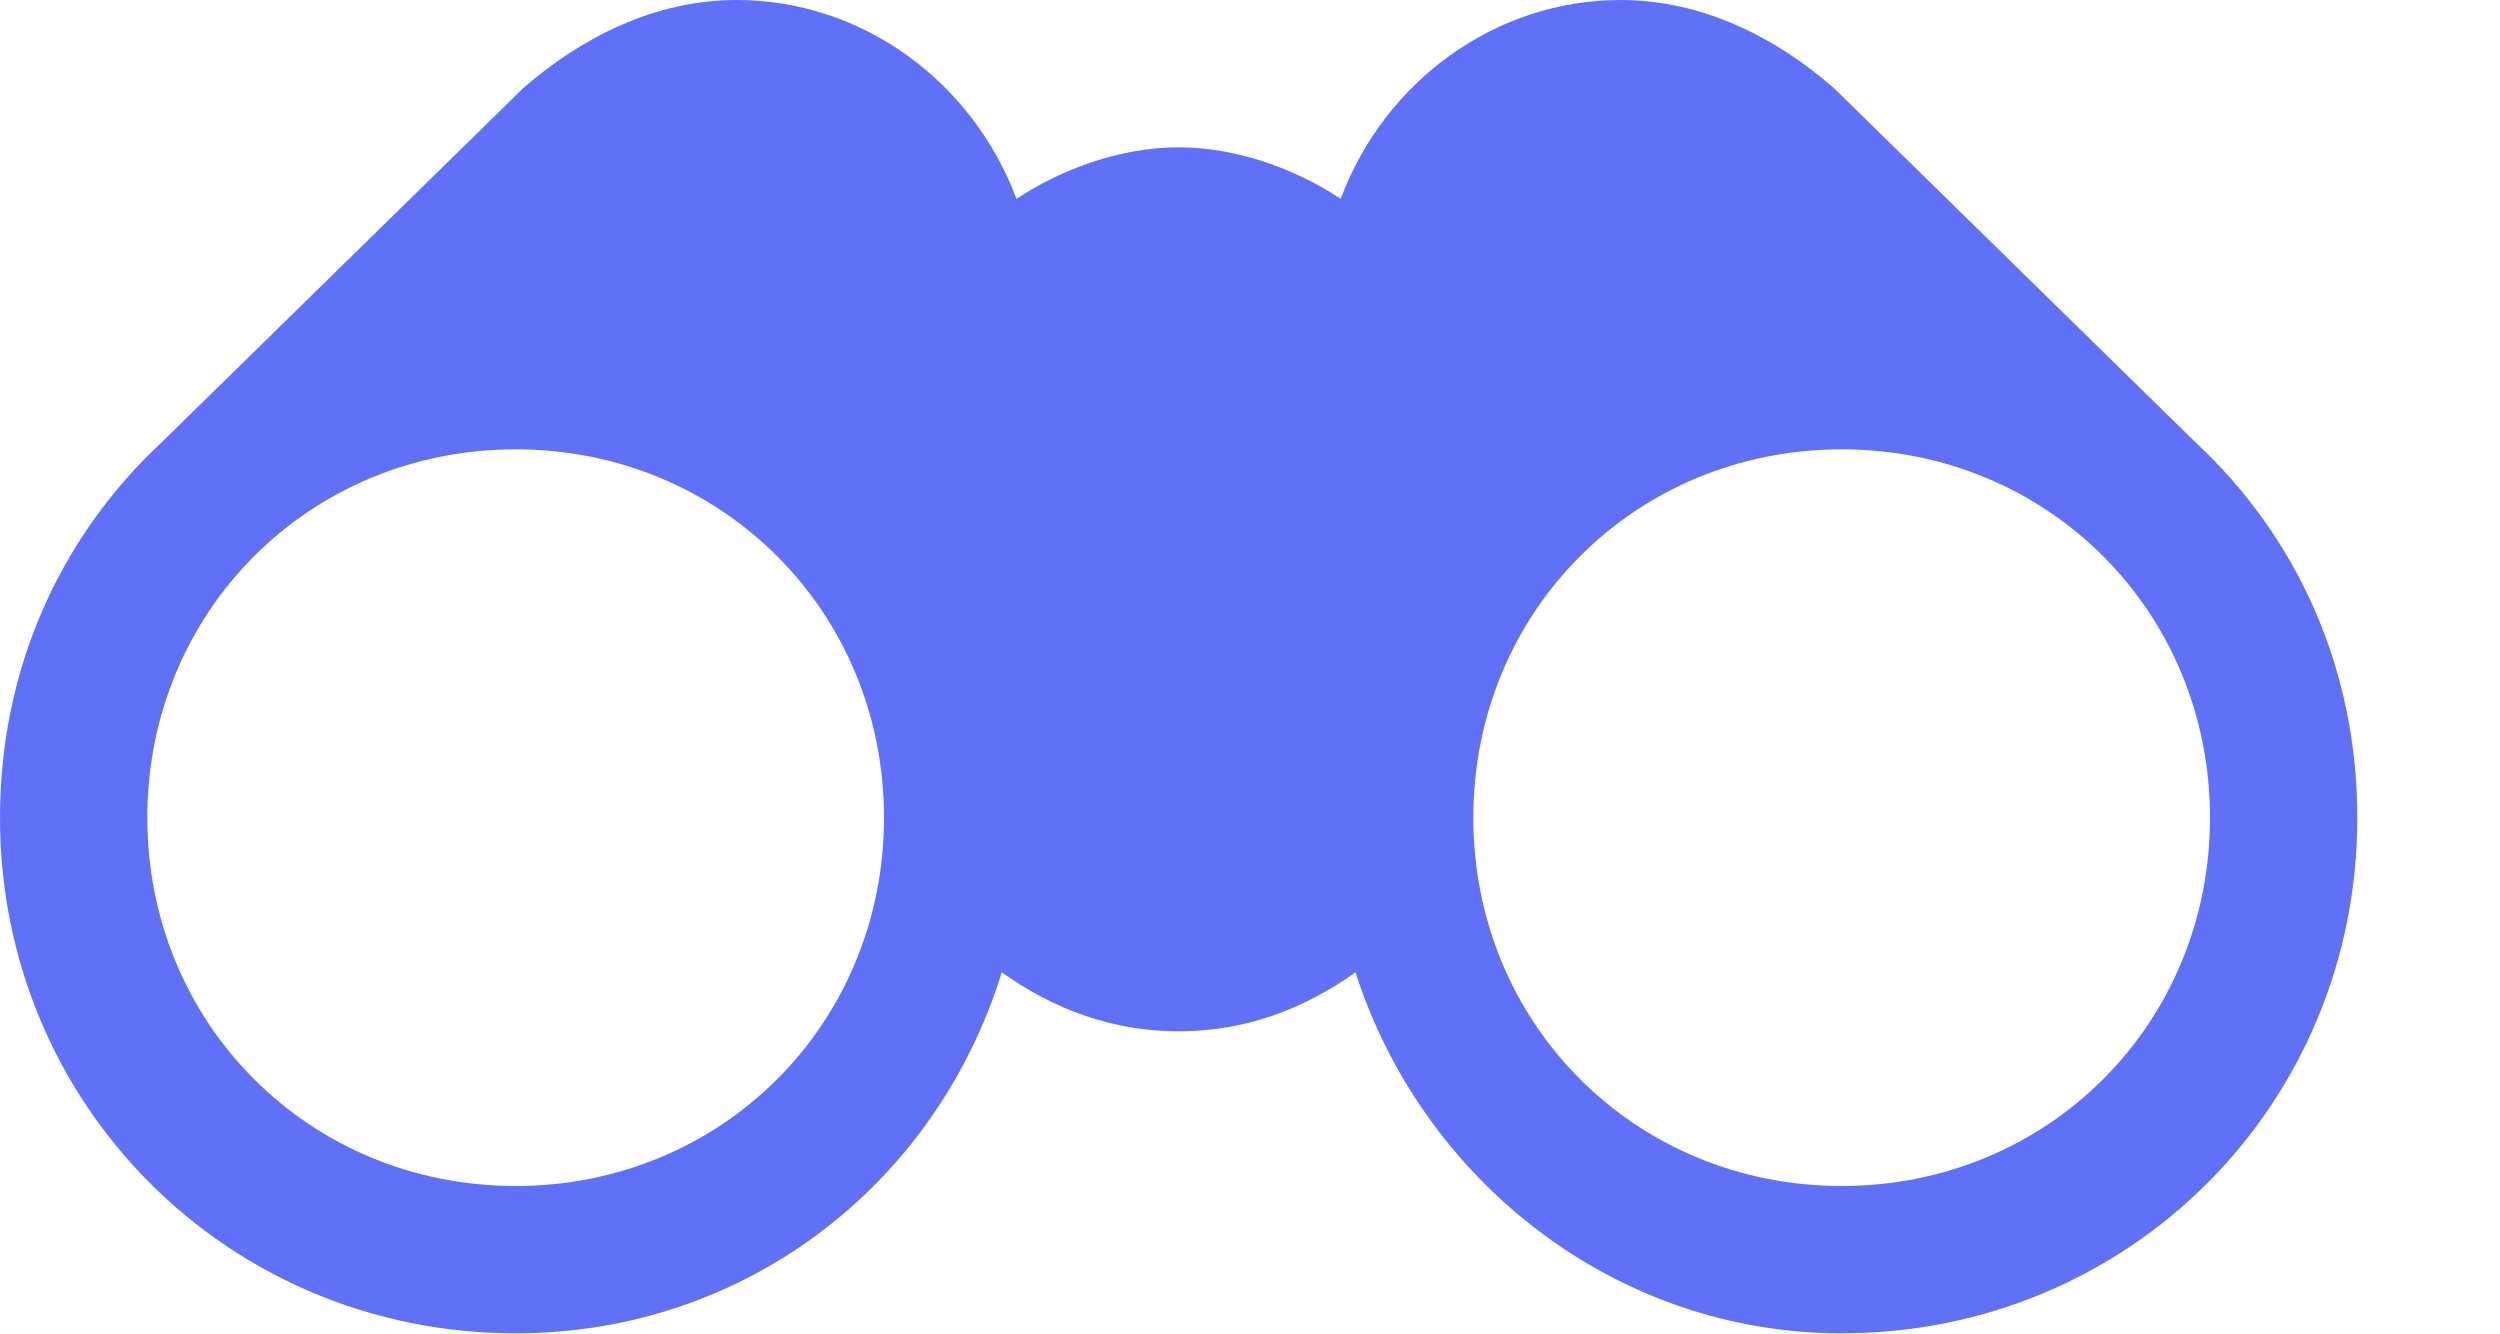
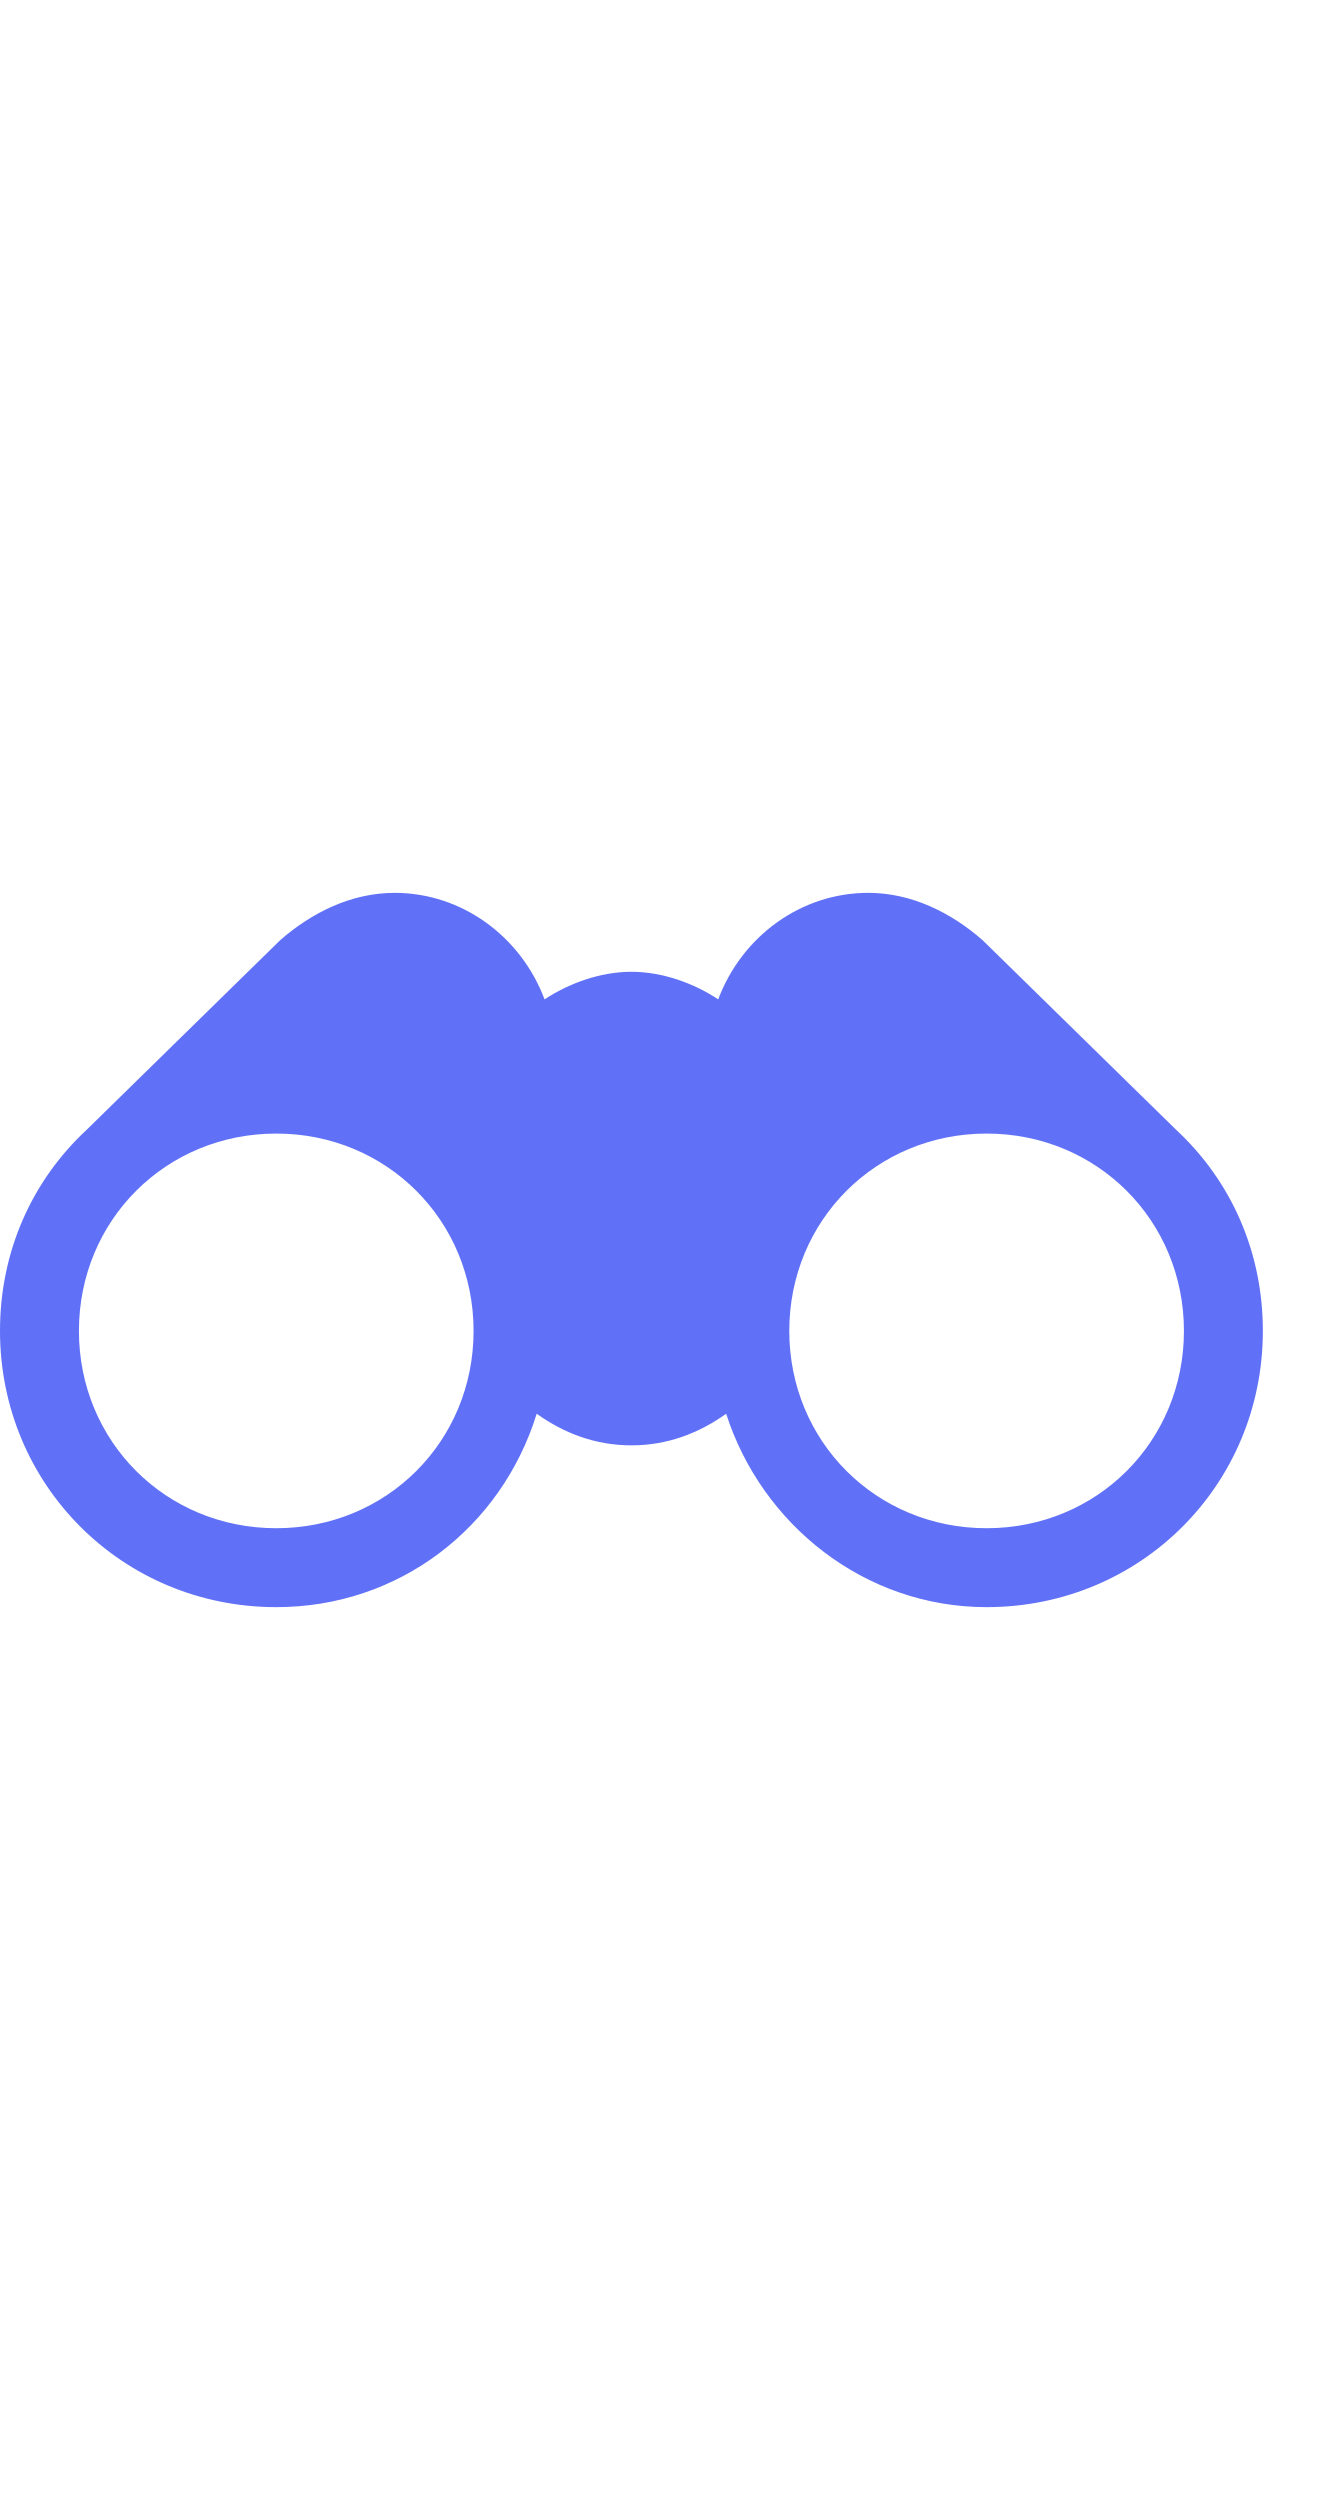
- <svg xmlns="http://www.w3.org/2000/svg" width="15" height="8" viewBox="0 0 15 8" fill="none">
-   <path d="M13.171 2.652L11.005 0.53C10.652 0.221 10.21 0 9.724 0C8.972 0 8.309 0.486 8.044 1.193C7.779 1.017 7.425 0.884 7.072 0.884C6.718 0.884 6.365 1.017 6.099 1.193C5.834 0.486 5.171 0 4.42 0C3.934 0 3.492 0.221 3.138 0.53L0.972 2.652C0.354 3.227 0 4.022 0 4.906C0 6.63 1.37 8 3.094 8C4.464 8 5.613 7.116 6.011 5.834C6.32 6.055 6.674 6.188 7.072 6.188C7.47 6.188 7.823 6.055 8.133 5.834C8.53 7.072 9.68 8 11.05 8C12.774 8 14.144 6.63 14.144 4.906C14.144 4.022 13.79 3.227 13.171 2.652ZM3.094 7.116C1.856 7.116 0.884 6.144 0.884 4.906C0.884 3.669 1.856 2.696 3.094 2.696C4.331 2.696 5.304 3.669 5.304 4.906C5.304 6.144 4.331 7.116 3.094 7.116ZM11.05 7.116C9.812 7.116 8.84 6.144 8.84 4.906C8.84 3.669 9.812 2.696 11.05 2.696C12.287 2.696 13.26 3.669 13.26 4.906C13.26 6.144 12.287 7.116 11.05 7.116Z" fill="#6071F8" />
+ <svg xmlns="http://www.w3.org/2000/svg" width="15" height="28" viewBox="0 0 15 8" fill="none">
+   <path class="scout--binoculars" d="M13.171 2.652L11.005 0.53C10.652 0.221 10.21 0 9.724 0C8.972 0 8.309 0.486 8.044 1.193C7.779 1.017 7.425 0.884 7.072 0.884C6.718 0.884 6.365 1.017 6.099 1.193C5.834 0.486 5.171 0 4.42 0C3.934 0 3.492 0.221 3.138 0.53L0.972 2.652C0.354 3.227 0 4.022 0 4.906C0 6.63 1.37 8 3.094 8C4.464 8 5.613 7.116 6.011 5.834C6.32 6.055 6.674 6.188 7.072 6.188C7.47 6.188 7.823 6.055 8.133 5.834C8.53 7.072 9.68 8 11.05 8C12.774 8 14.144 6.63 14.144 4.906C14.144 4.022 13.79 3.227 13.171 2.652ZM3.094 7.116C1.856 7.116 0.884 6.144 0.884 4.906C0.884 3.669 1.856 2.696 3.094 2.696C4.331 2.696 5.304 3.669 5.304 4.906C5.304 6.144 4.331 7.116 3.094 7.116ZM11.05 7.116C9.812 7.116 8.84 6.144 8.84 4.906C8.84 3.669 9.812 2.696 11.05 2.696C12.287 2.696 13.26 3.669 13.26 4.906C13.26 6.144 12.287 7.116 11.05 7.116Z" fill="#6071F8" />
</svg>
